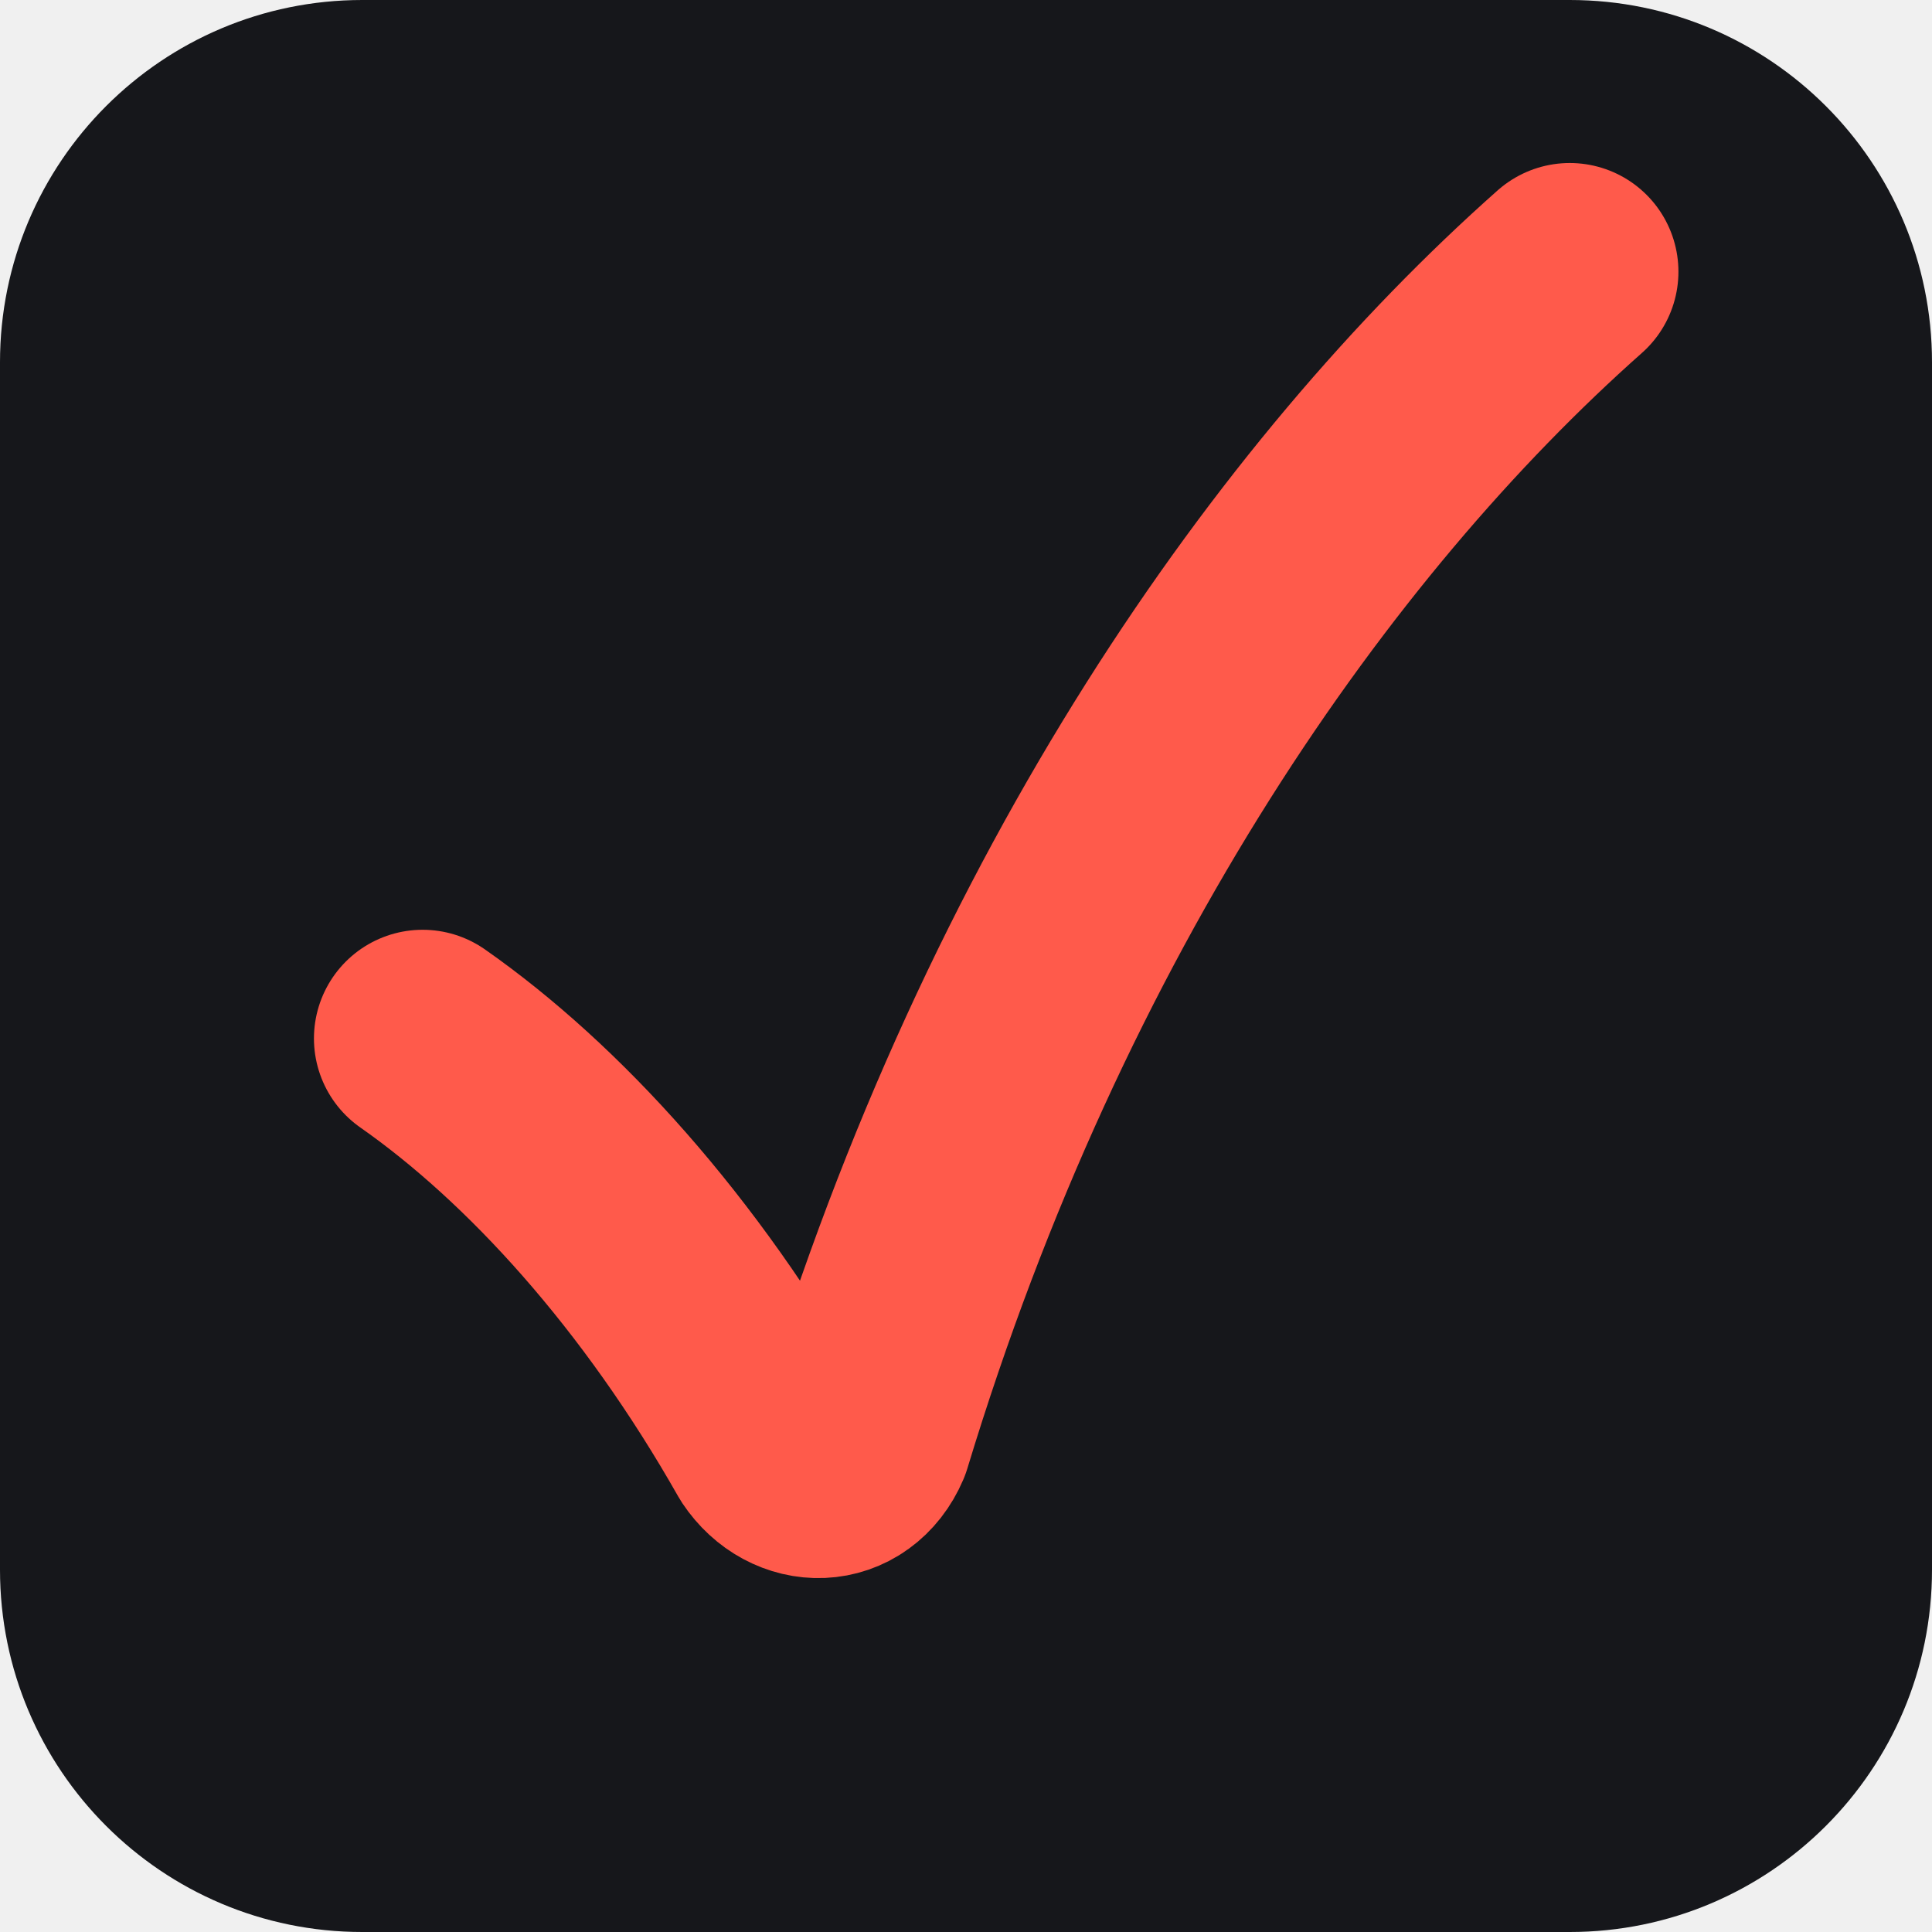
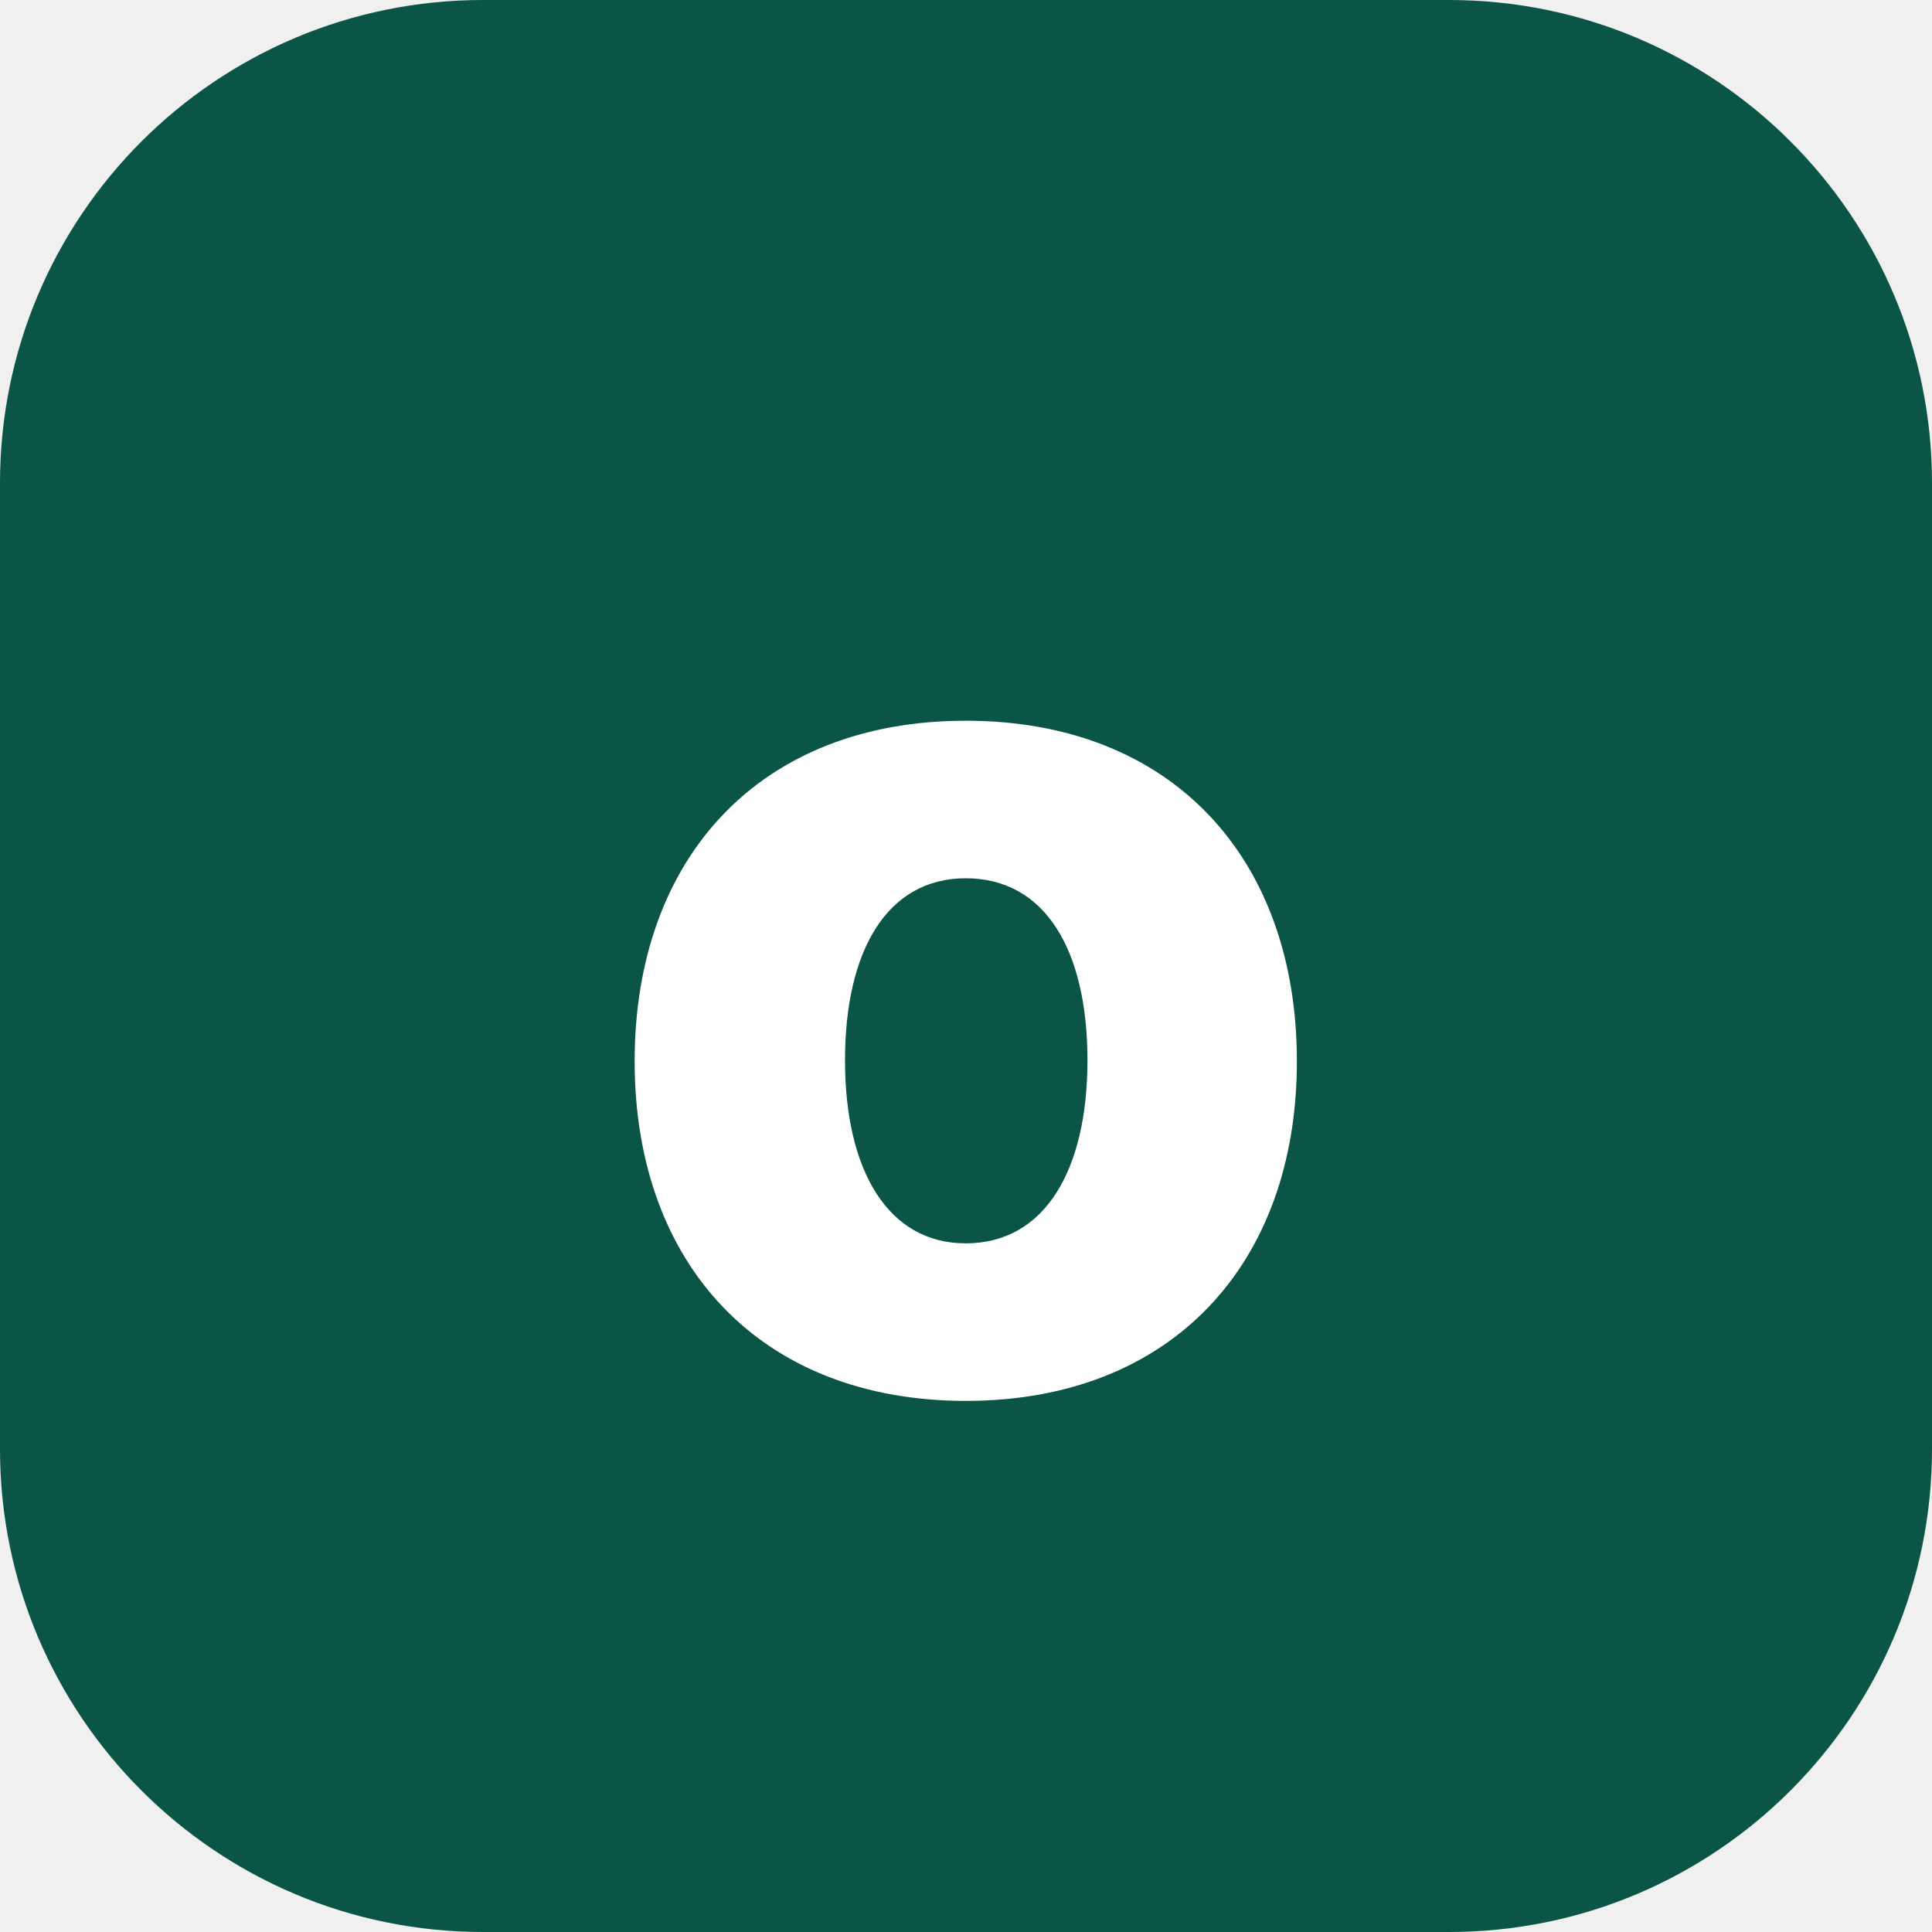
<svg xmlns="http://www.w3.org/2000/svg" viewBox="0 0 32 32">
-   <rect width="32" height="32" rx="6" fill="#16171b" />
-   <path d="M7 17.2c2 1.4 4.1 3.7 5.8 6.7.4.6 1.2.6 1.5-.1C17 14.9 21.6 8.4 26 4.5" fill="none" stroke="#ff5a4b" stroke-width="3.6" stroke-linecap="round" stroke-linejoin="round" />
+   <rect width="32" height="32" rx="8" fill="#0b5546" />
+   <text x="16" y="23" text-anchor="middle" font-family="Inter, Arial, sans-serif" font-size="20" font-weight="800" fill="#ffffff">o</text>
</svg>
